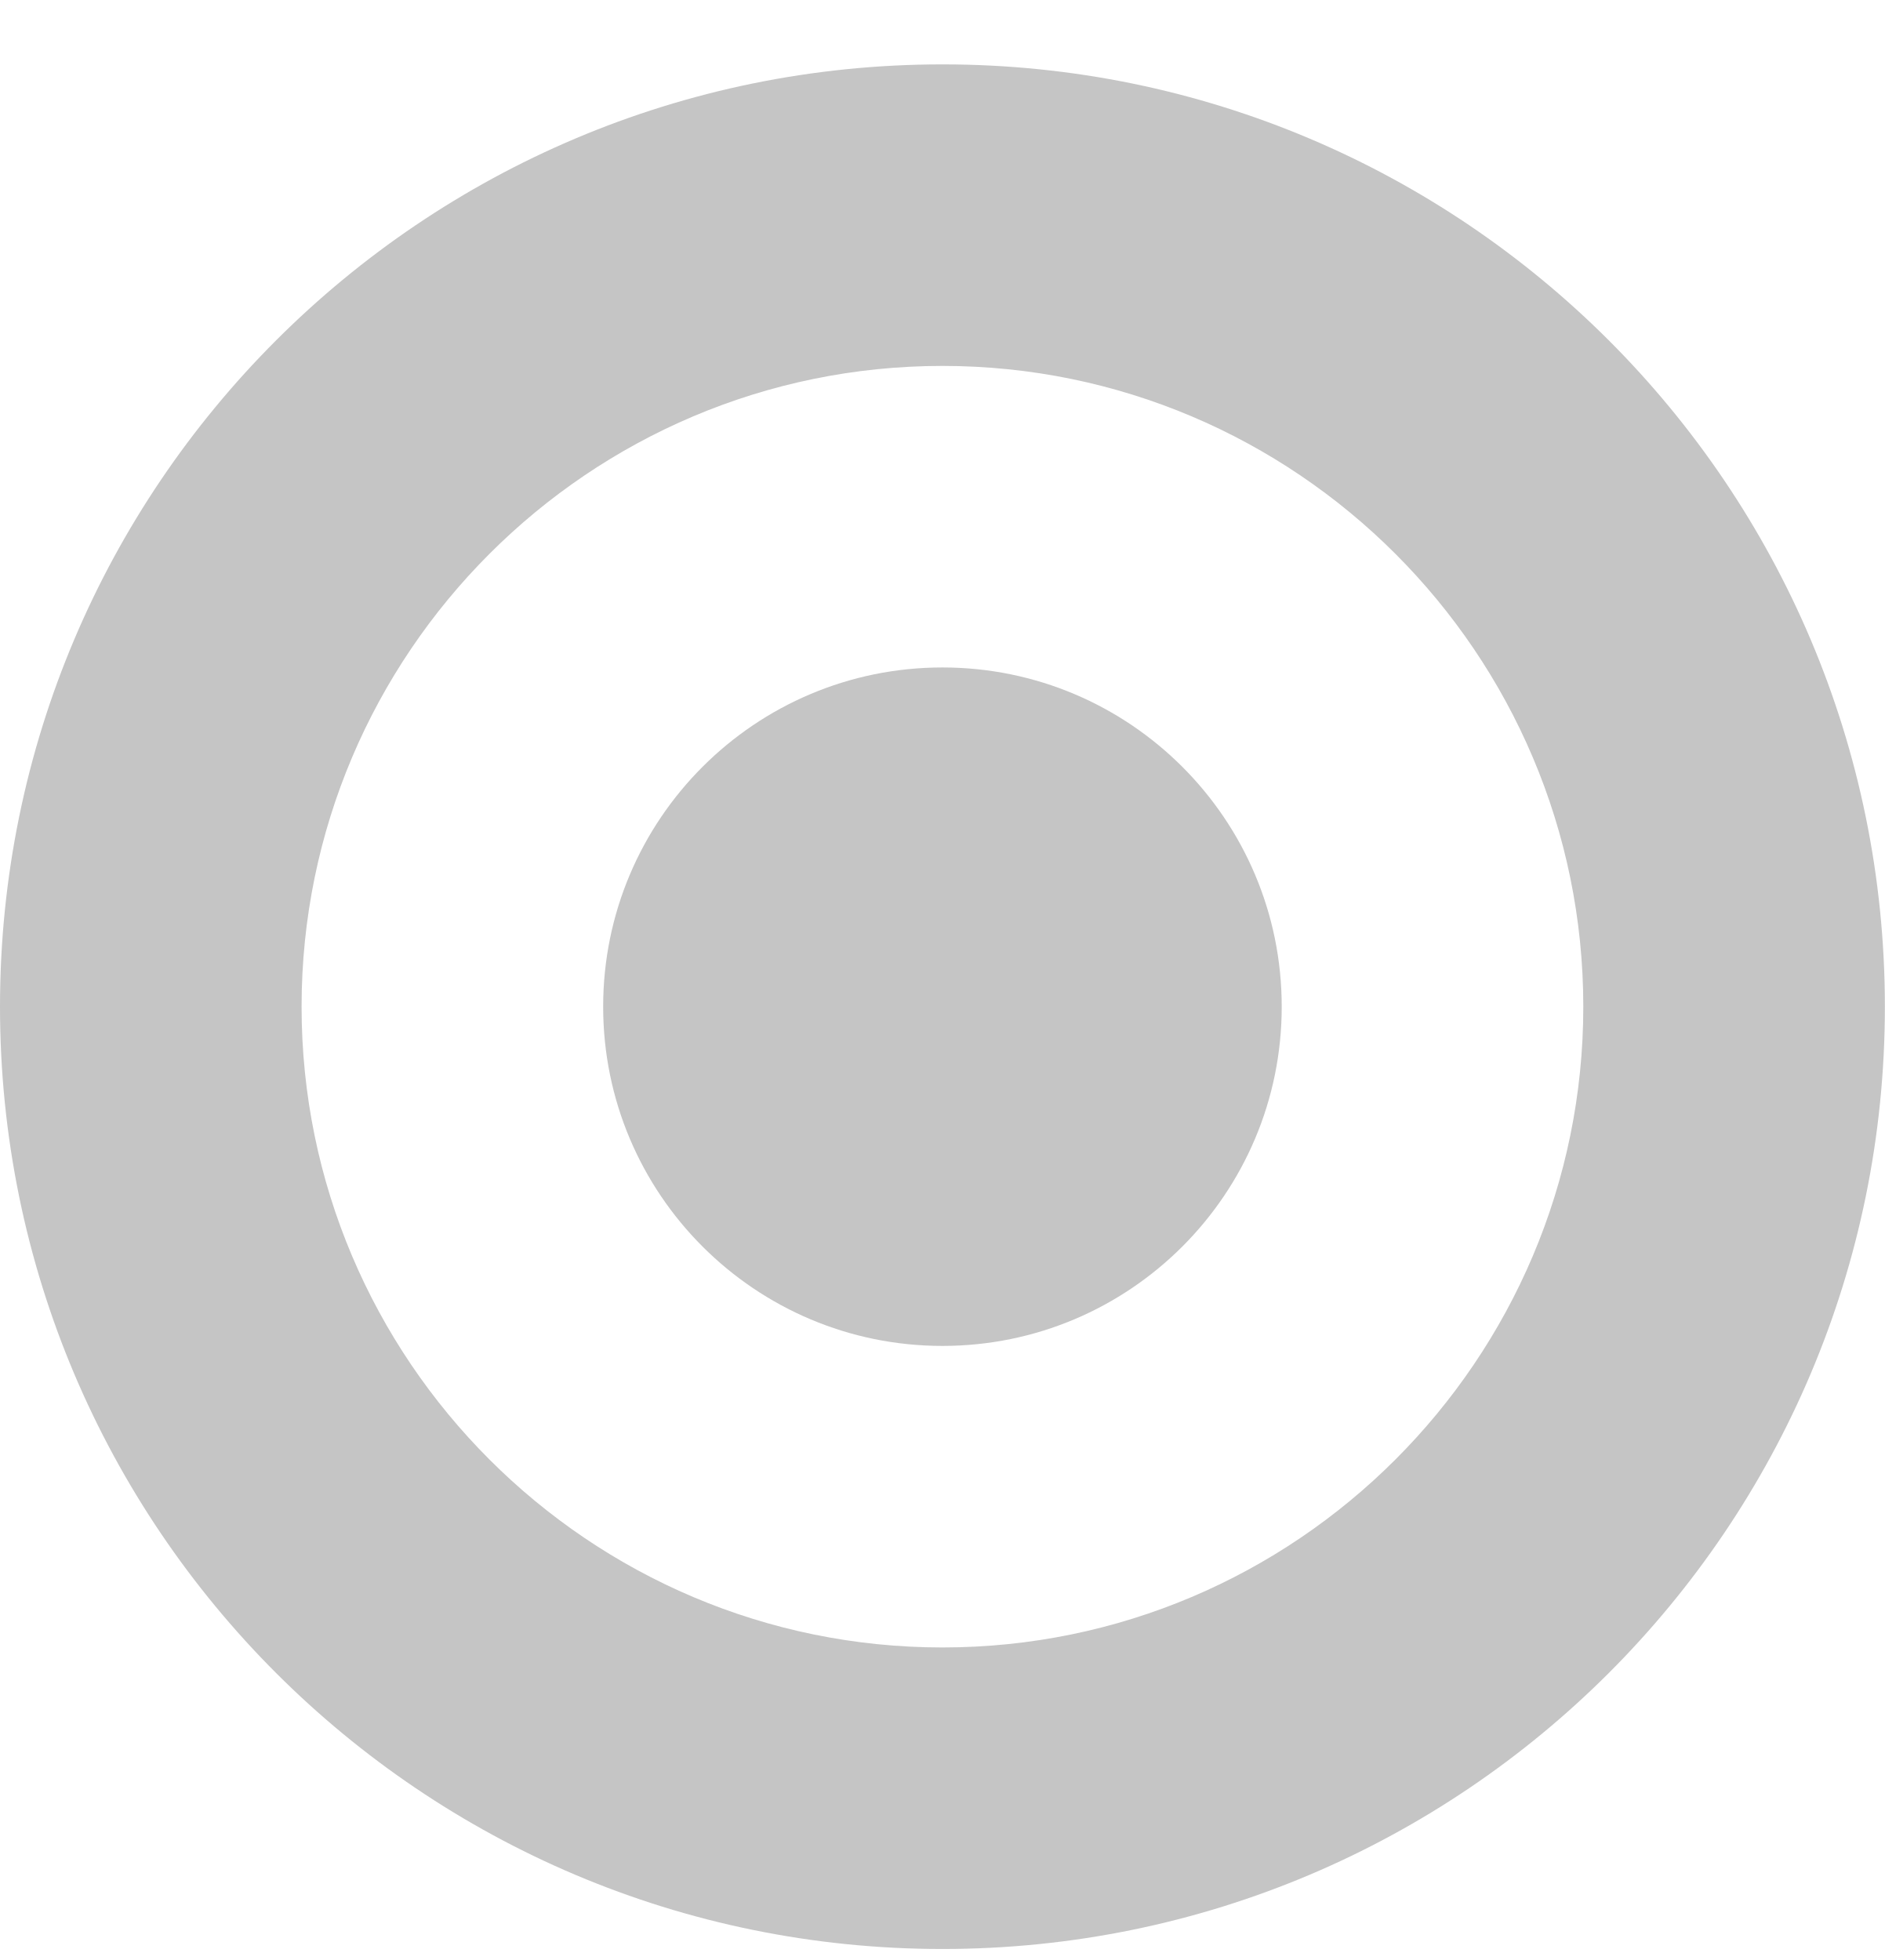
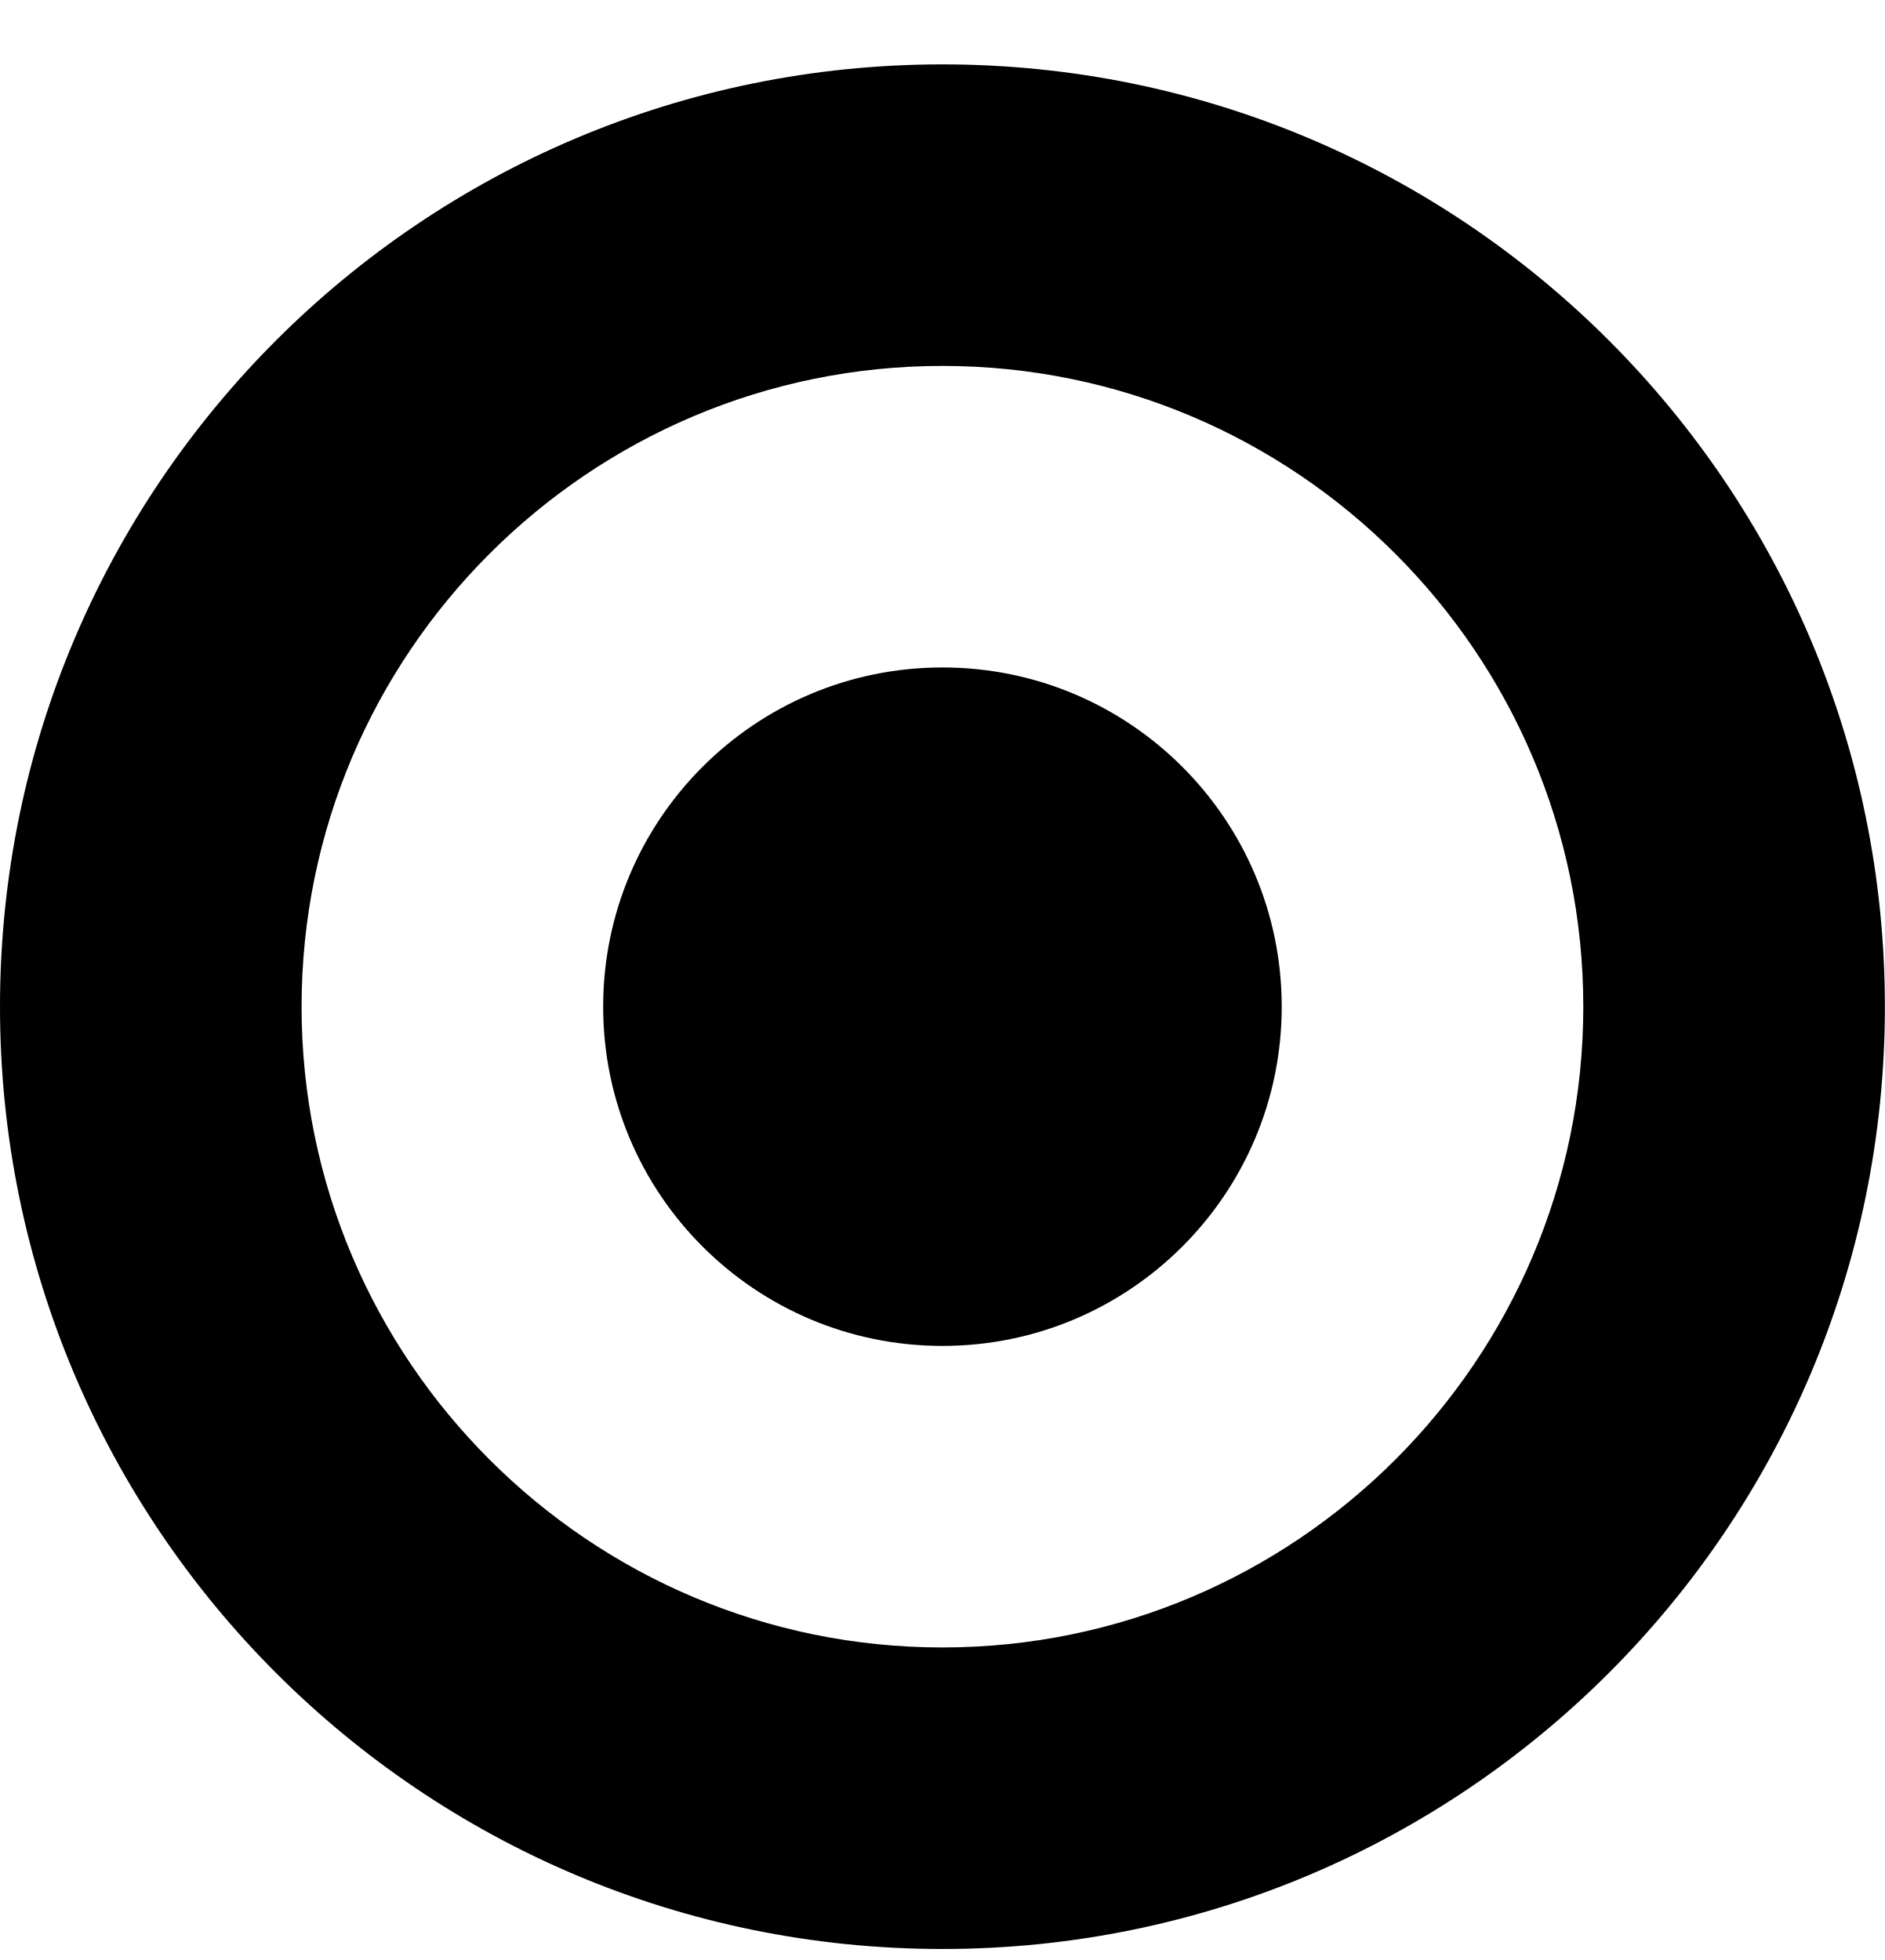
<svg xmlns="http://www.w3.org/2000/svg" width="25" height="26" viewBox="0 0 25 26" fill="none">
-   <path fill-rule="evenodd" clip-rule="evenodd" d="M0 13.354C0 6.451 5.597 0.854 12.5 0.854C19.403 0.854 25 6.451 25 13.354C25 20.257 19.403 25.854 12.5 25.854C5.597 25.854 0 20.257 0 13.354ZM21 13.354C21 8.667 17.187 4.854 12.5 4.854C7.813 4.854 4 8.667 4 13.354C4 18.041 7.813 21.854 12.5 21.854C17.187 21.854 21 18.041 21 13.354Z" fill="#C5C5C5" />
-   <path d="M12.5 17.854C14.985 17.854 17 15.839 17 13.354C17 10.869 14.985 8.854 12.5 8.854C10.015 8.854 8 10.869 8 13.354C8 15.839 10.015 17.854 12.5 17.854Z" fill="#C5C5C5" />
+   <path fill-rule="evenodd" clip-rule="evenodd" d="M0 13.354C0 6.451 5.597 0.854 12.5 0.854C19.403 0.854 25 6.451 25 13.354C25 20.257 19.403 25.854 12.5 25.854C5.597 25.854 0 20.257 0 13.354ZM21 13.354C21 8.667 17.187 4.854 12.5 4.854C7.813 4.854 4 8.667 4 13.354C4 18.041 7.813 21.854 12.5 21.854C17.187 21.854 21 18.041 21 13.354Z" fill="#000000" />
+   <path d="M12.5 17.854C14.985 17.854 17 15.839 17 13.354C17 10.869 14.985 8.854 12.5 8.854C10.015 8.854 8 10.869 8 13.354C8 15.839 10.015 17.854 12.5 17.854Z" fill="#000000" />
</svg>
